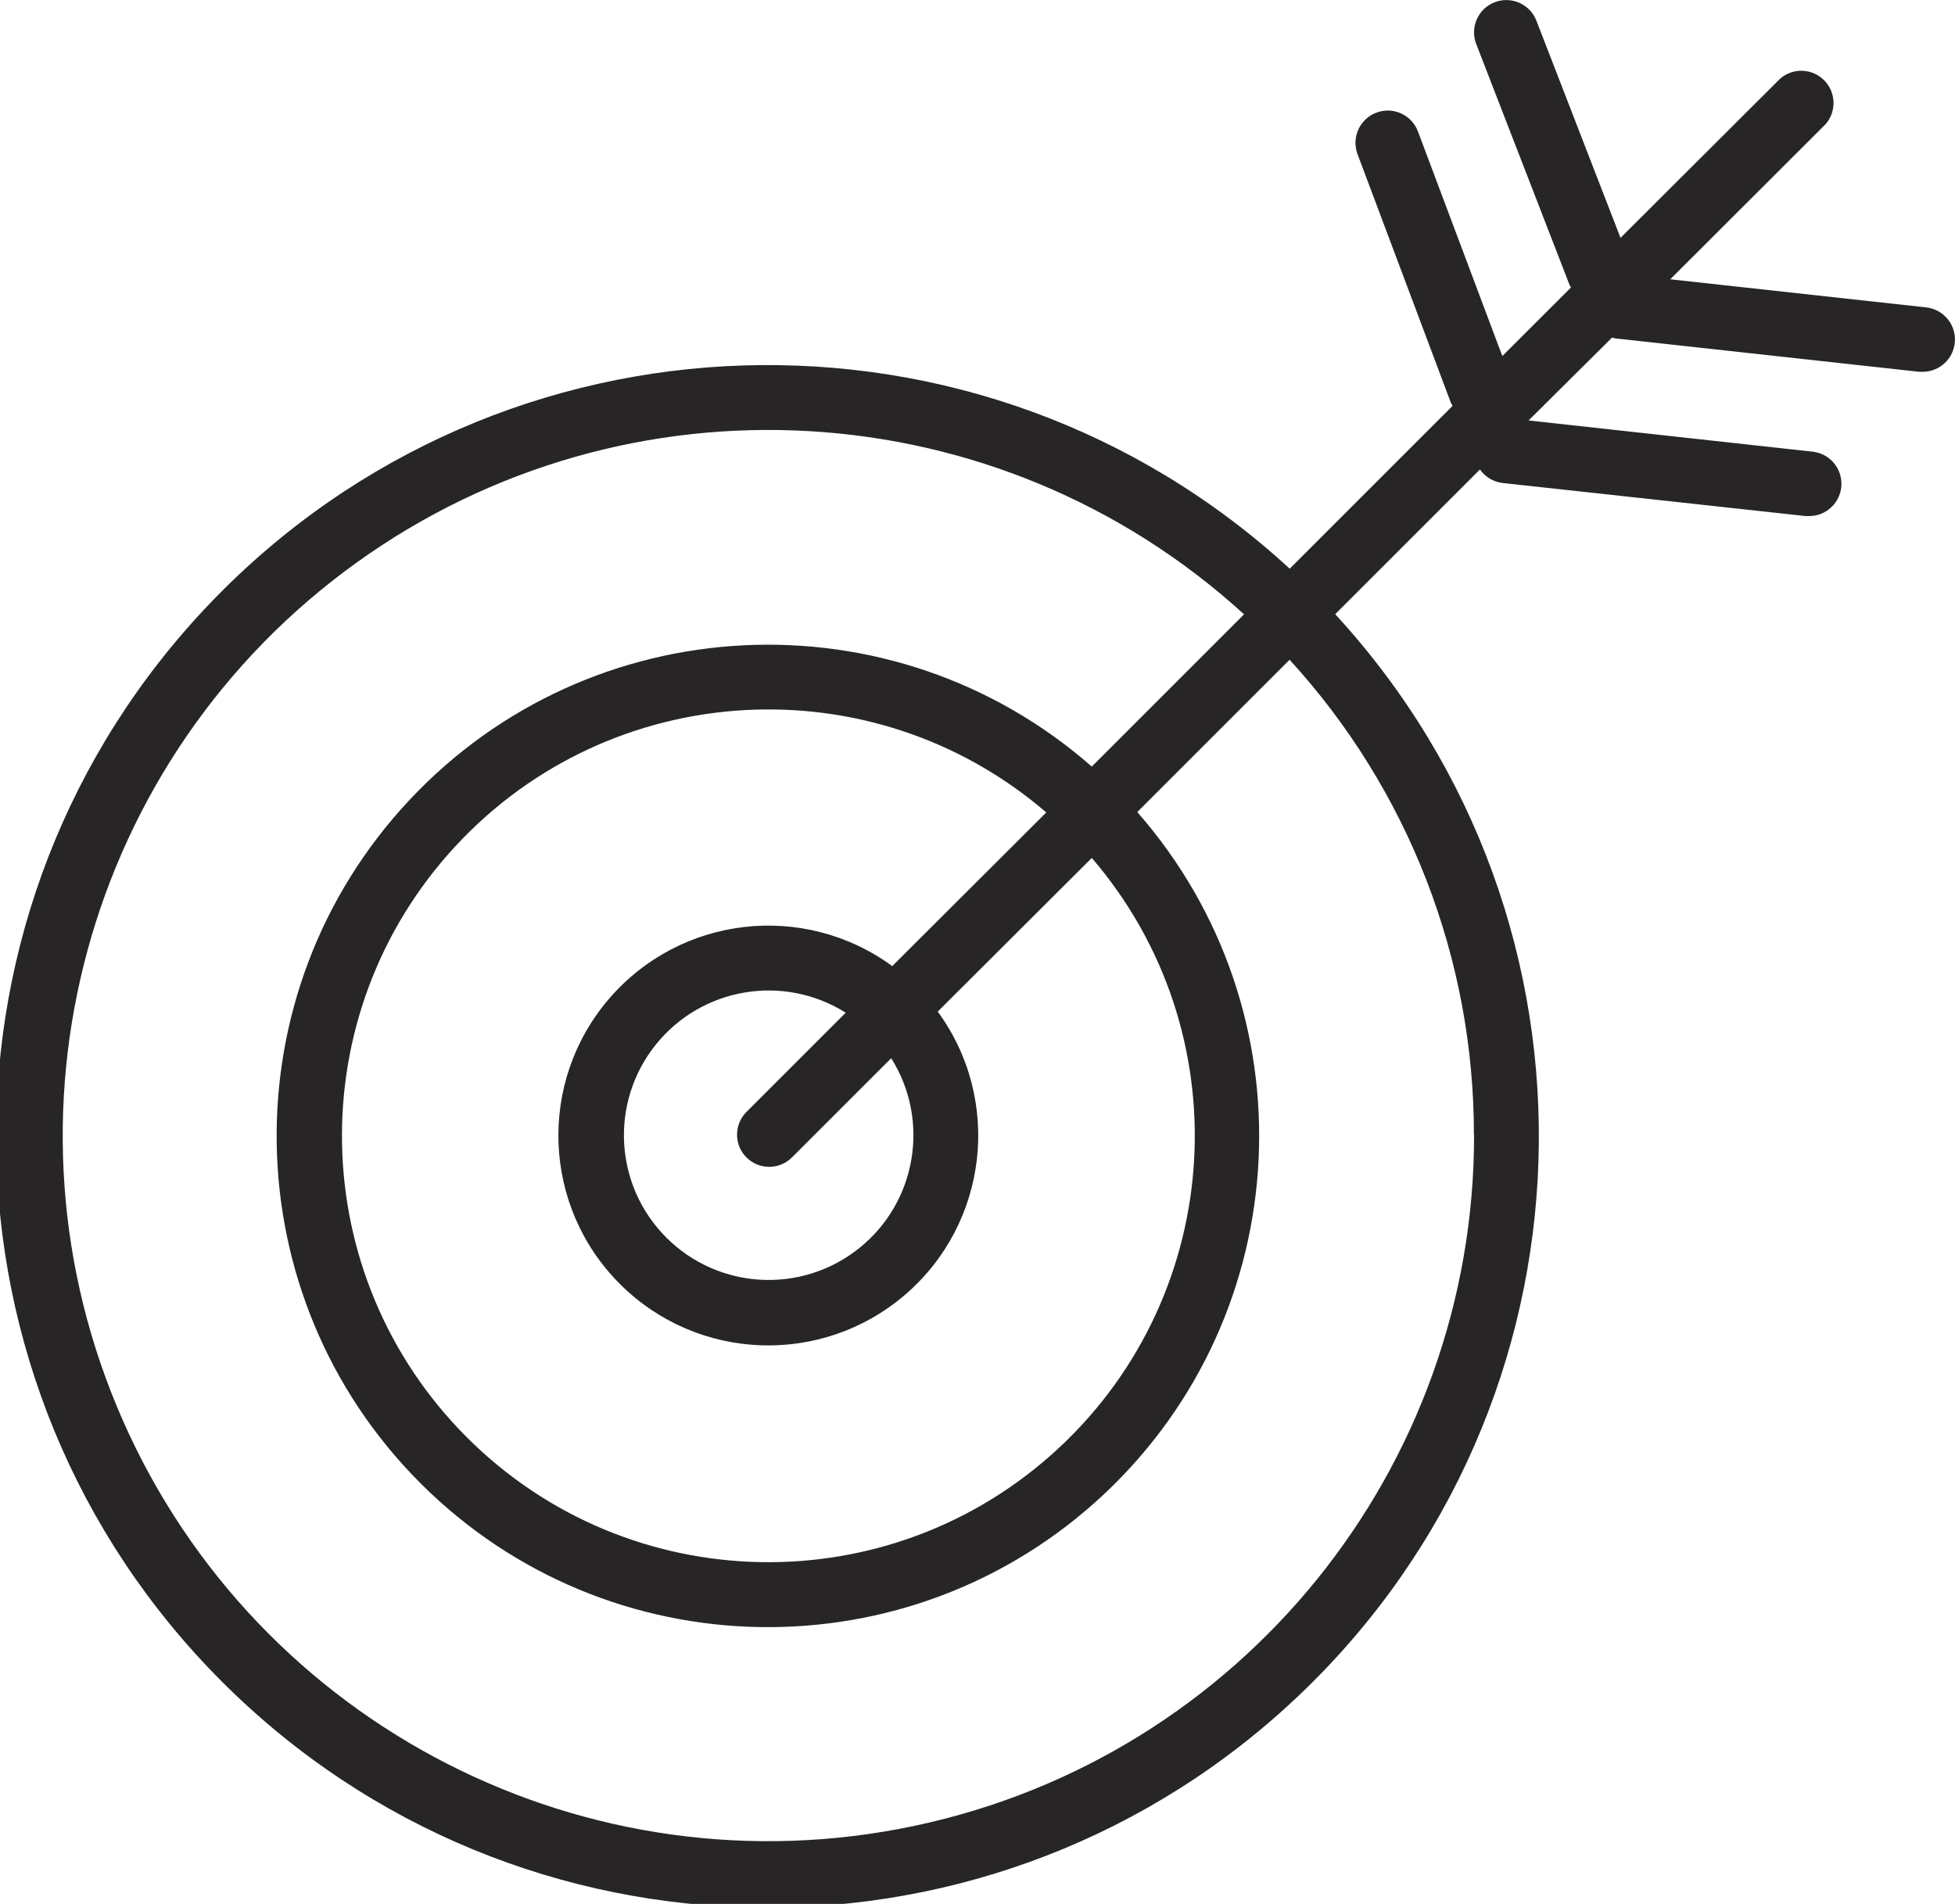
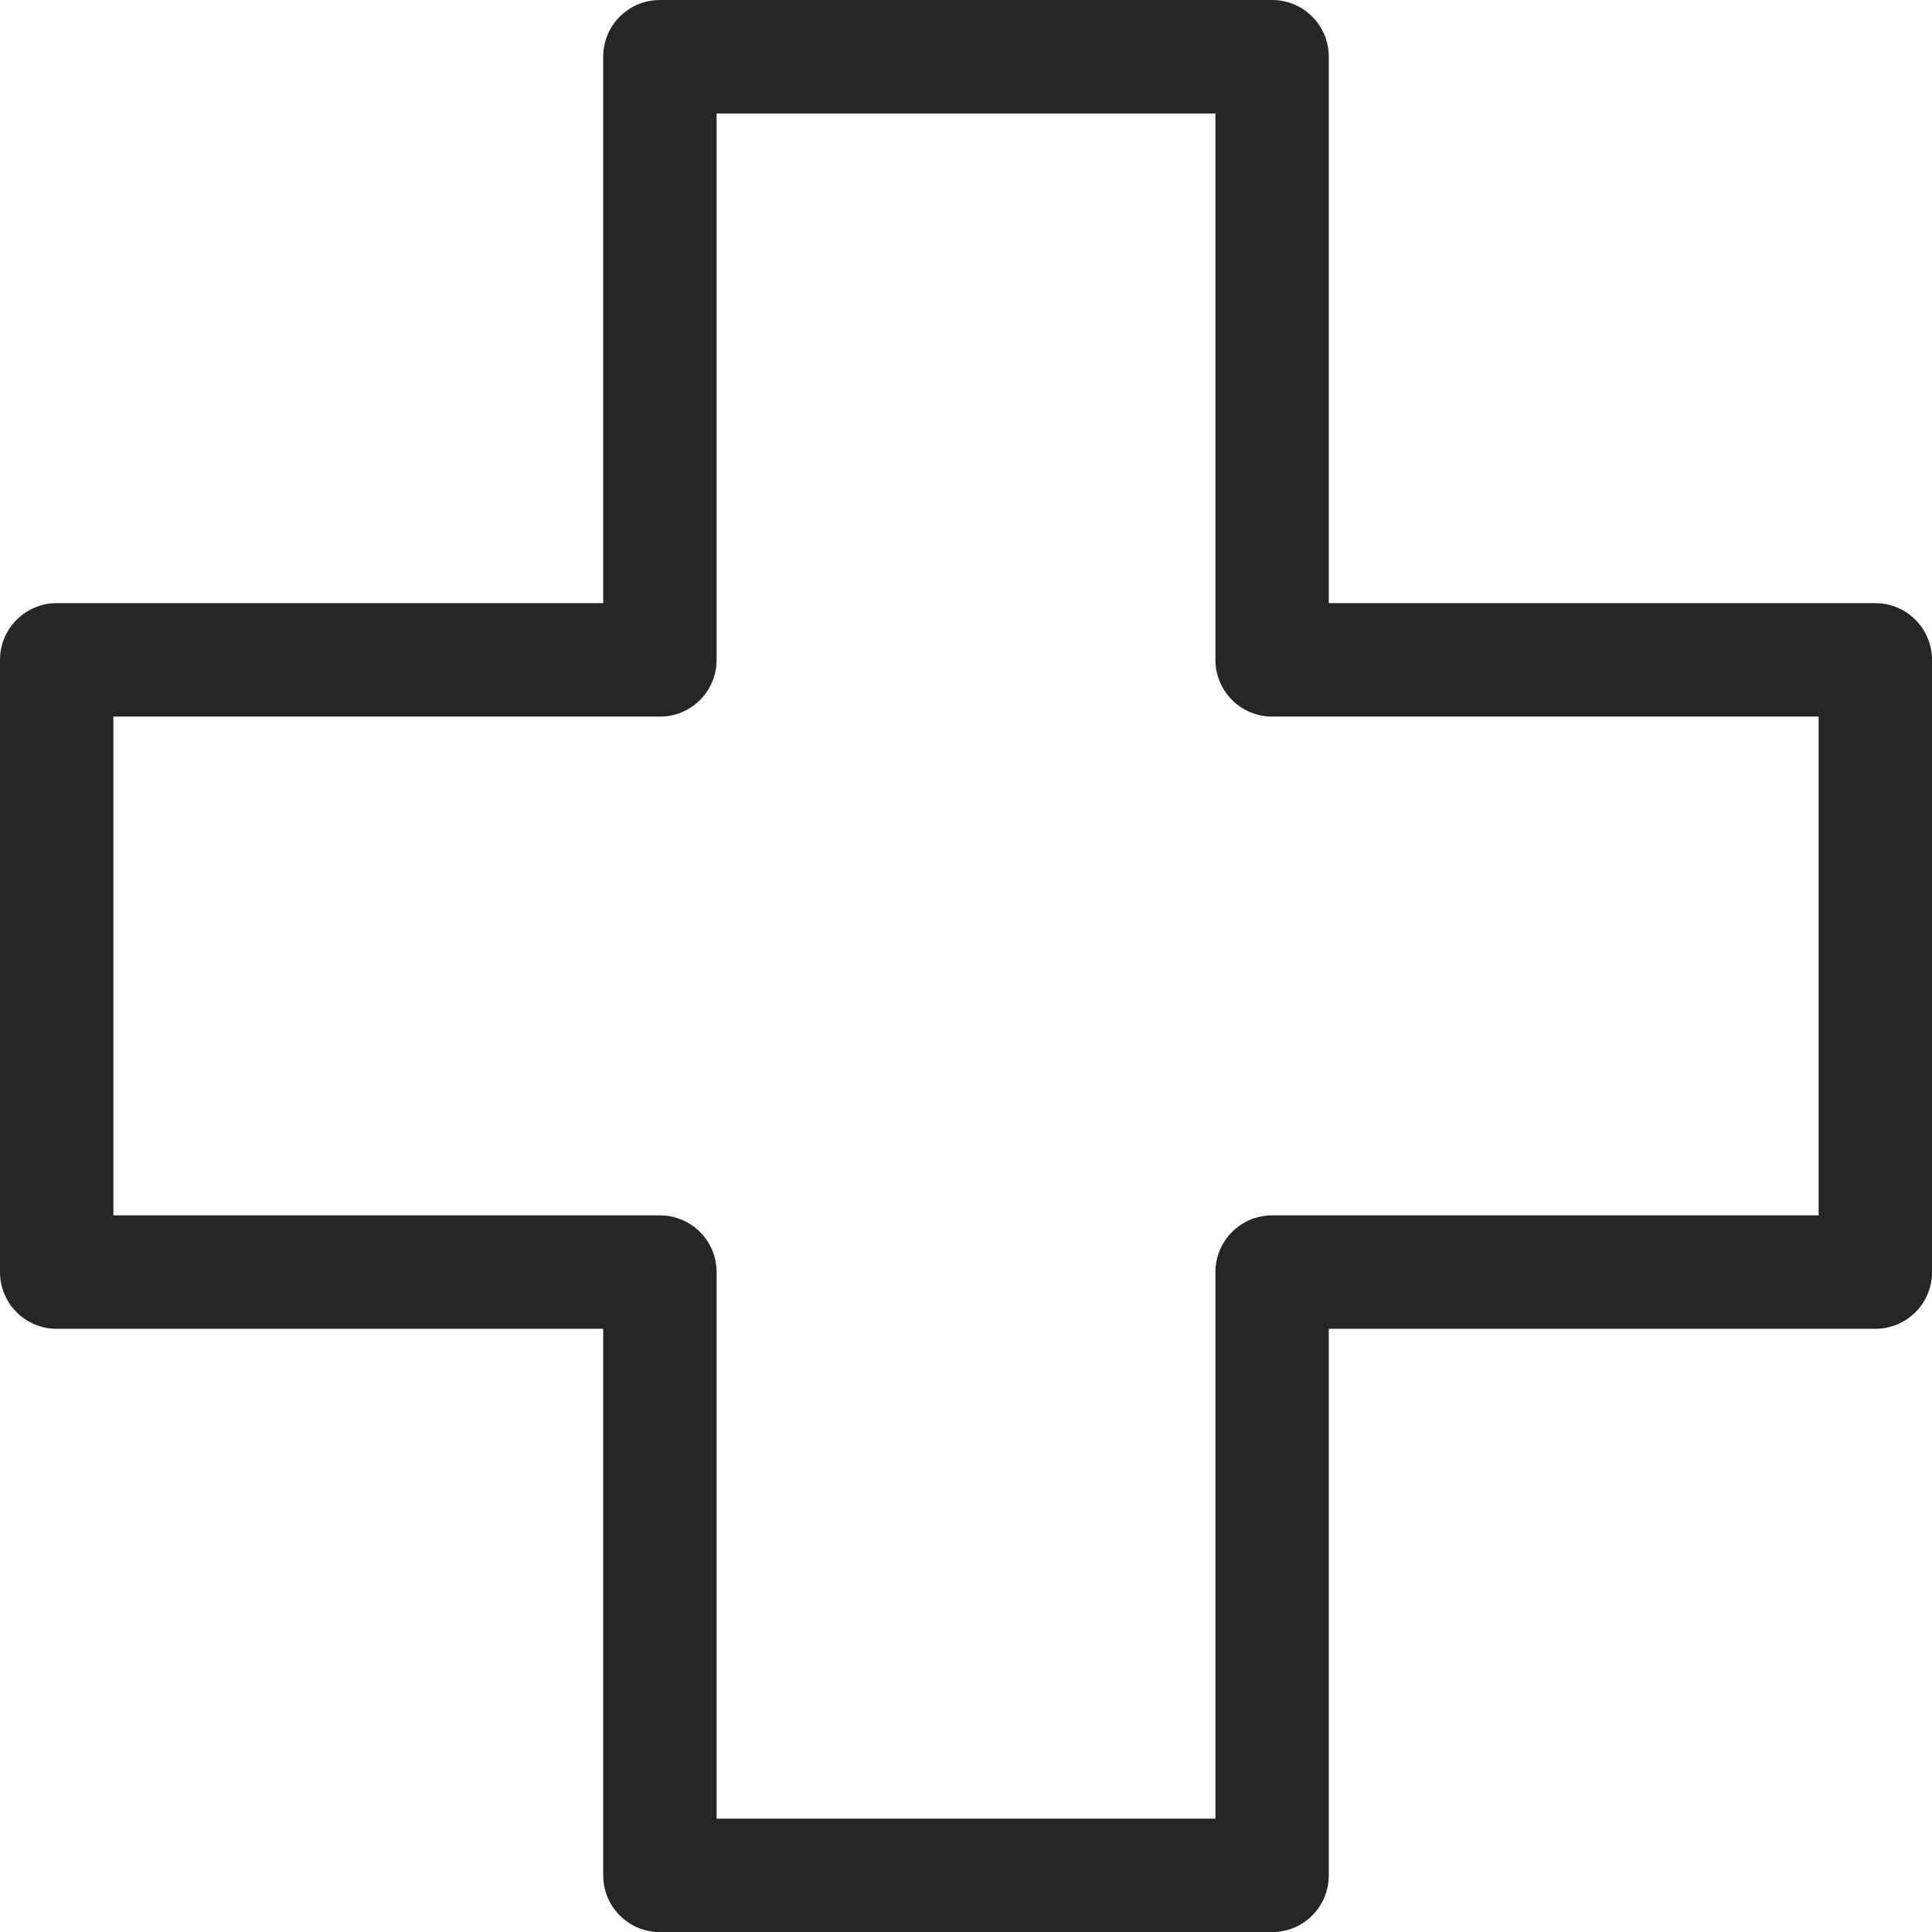
- <svg xmlns="http://www.w3.org/2000/svg" id="그룹_26" data-name="그룹 26" width="47.273" height="46.041" viewBox="0 0 47.273 46.041">
+ <svg xmlns="http://www.w3.org/2000/svg" id="그룹_68" data-name="그룹 68" width="48.626" height="48.626" viewBox="0 0 48.626 48.626">
  <defs>
    <clipPath id="clip-path">
-       <rect id="사각형_7" data-name="사각형 7" width="47.273" height="46.041" fill="none" />
+       <rect id="사각형_28" data-name="사각형 28" width="48.626" height="48.626" fill="none" />
    </clipPath>
  </defs>
-   <g id="그룹_25" data-name="그룹 25" transform="translate(0 0)" clip-path="url(#clip-path)">
-     <path id="패스_98" data-name="패스 98" d="M37.151.5a.78.78,0,0,0-1.455.564l2.258,5.83c.008.02.024.037.034.057L36.327,8.611l-2.04-5.431a.78.78,0,1,0-1.461.548l2.257,6.012c.011.028.03.048.042.074l-3.939,3.939a18.652,18.652,0,1,0,1.1,1.1l3.5-3.5a.778.778,0,0,0,.549.327l7.328.8a.693.693,0,0,0,.086,0,.781.781,0,0,0,.085-1.557l-6.872-.755L38.98,8.164a.737.737,0,0,0,.1.022l7.329.805c.029,0,.057,0,.086,0a.781.781,0,0,0,.084-1.557l-6.192-.68L44.147,3a.78.78,0,0,0-1.1-1.1L39.185,5.752ZM35.644,27.438a17.063,17.063,0,1,1-5.562-12.582L26.4,18.538a11.879,11.879,0,1,0,1.1,1.1l3.683-3.683a16.979,16.979,0,0,1,4.457,11.479M18.05,27.99a.779.779,0,0,0,1.1,0l2.4-2.4a3.5,3.5,0,1,1-1.1-1.1l-2.4,2.4a.778.778,0,0,0,0,1.1m3.525-4.627a5.076,5.076,0,1,0,1.1,1.1L26.4,20.747a10.311,10.311,0,1,1-1.1-1.1Z" transform="translate(0 0)" fill="#272525" />
+   <g id="그룹_67" data-name="그룹 67" transform="translate(0 0)" clip-path="url(#clip-path)">
+     <path id="패스_143" data-name="패스 143" d="M1.429,33.444H15.182V47.2a1.428,1.428,0,0,0,1.427,1.429H32.018A1.427,1.427,0,0,0,33.444,47.2V33.444H47.2a1.426,1.426,0,0,0,1.427-1.427V16.611A1.429,1.429,0,0,0,47.2,15.18H33.444V1.427A1.426,1.426,0,0,0,32.018,0H16.609a1.427,1.427,0,0,0-1.427,1.427V15.18H1.429A1.43,1.43,0,0,0,0,16.611V32.018a1.427,1.427,0,0,0,1.429,1.427M2.854,18.036H16.609a1.426,1.426,0,0,0,1.427-1.425V2.856H30.591V16.611a1.428,1.428,0,0,0,1.427,1.425H45.773V30.589H32.018a1.428,1.428,0,0,0-1.427,1.429V45.773H18.036V32.018a1.427,1.427,0,0,0-1.427-1.429H2.854Z" transform="translate(0 0)" fill="#272525" />
  </g>
</svg>
